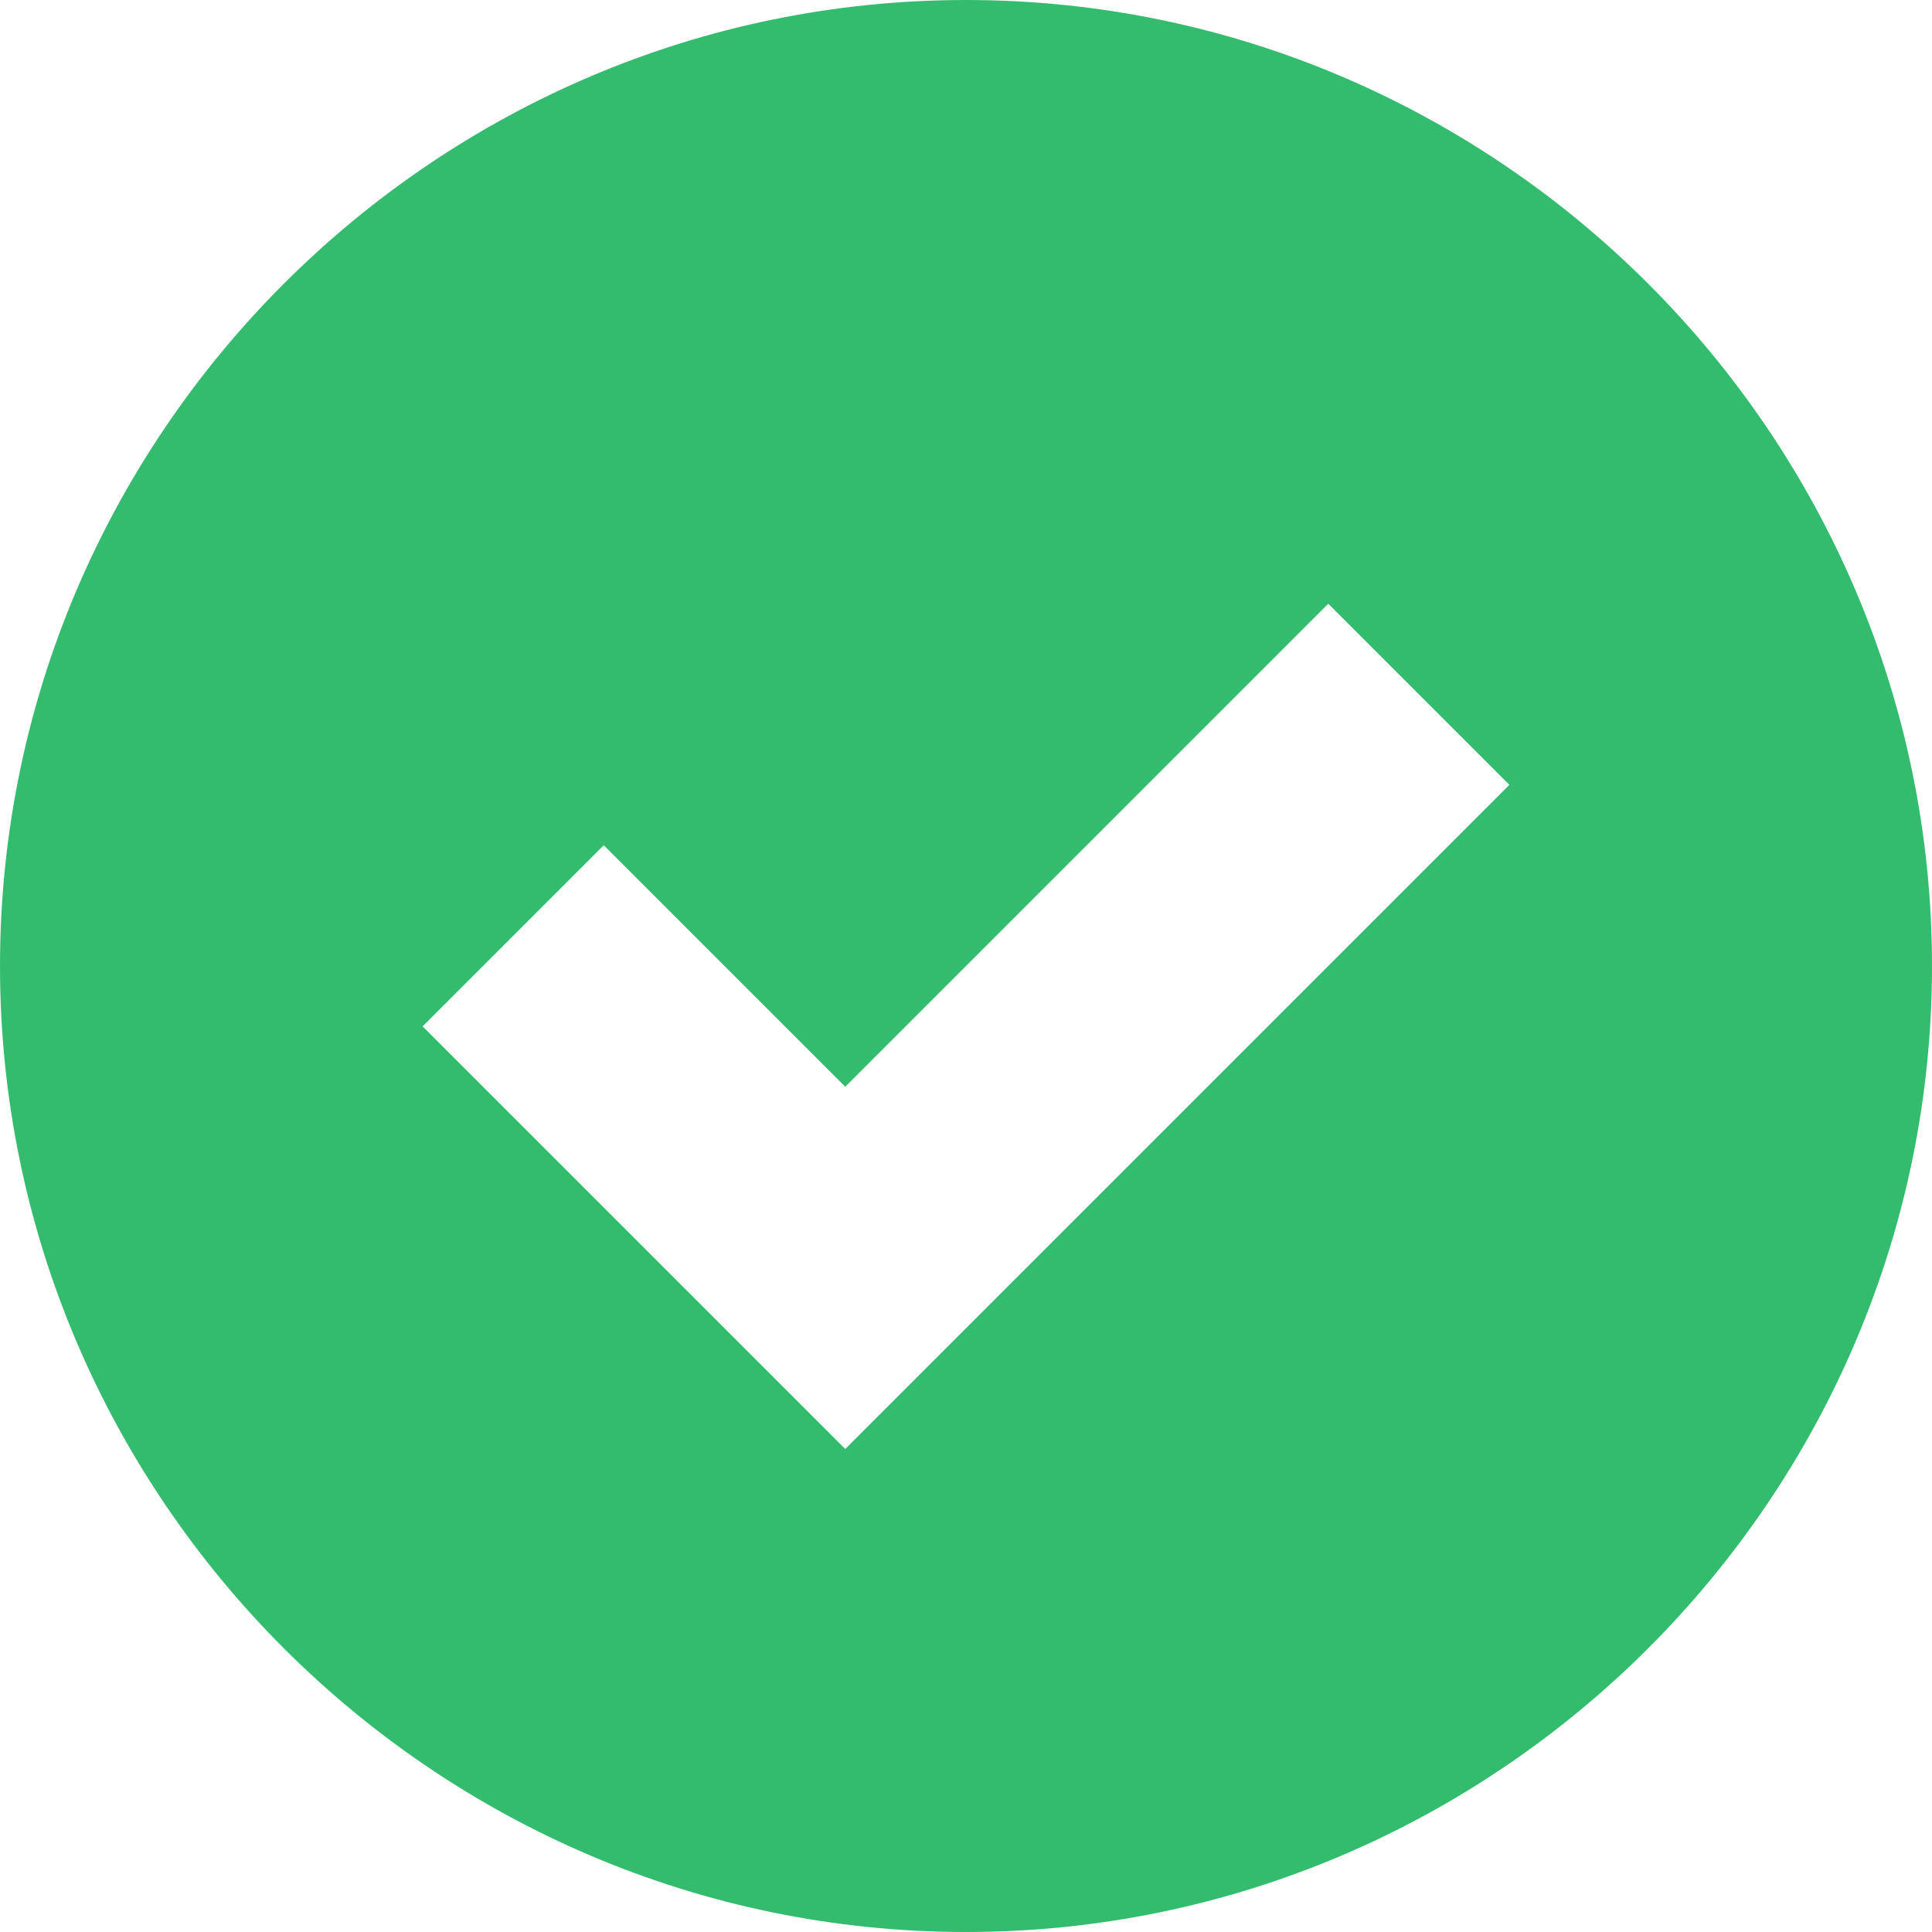
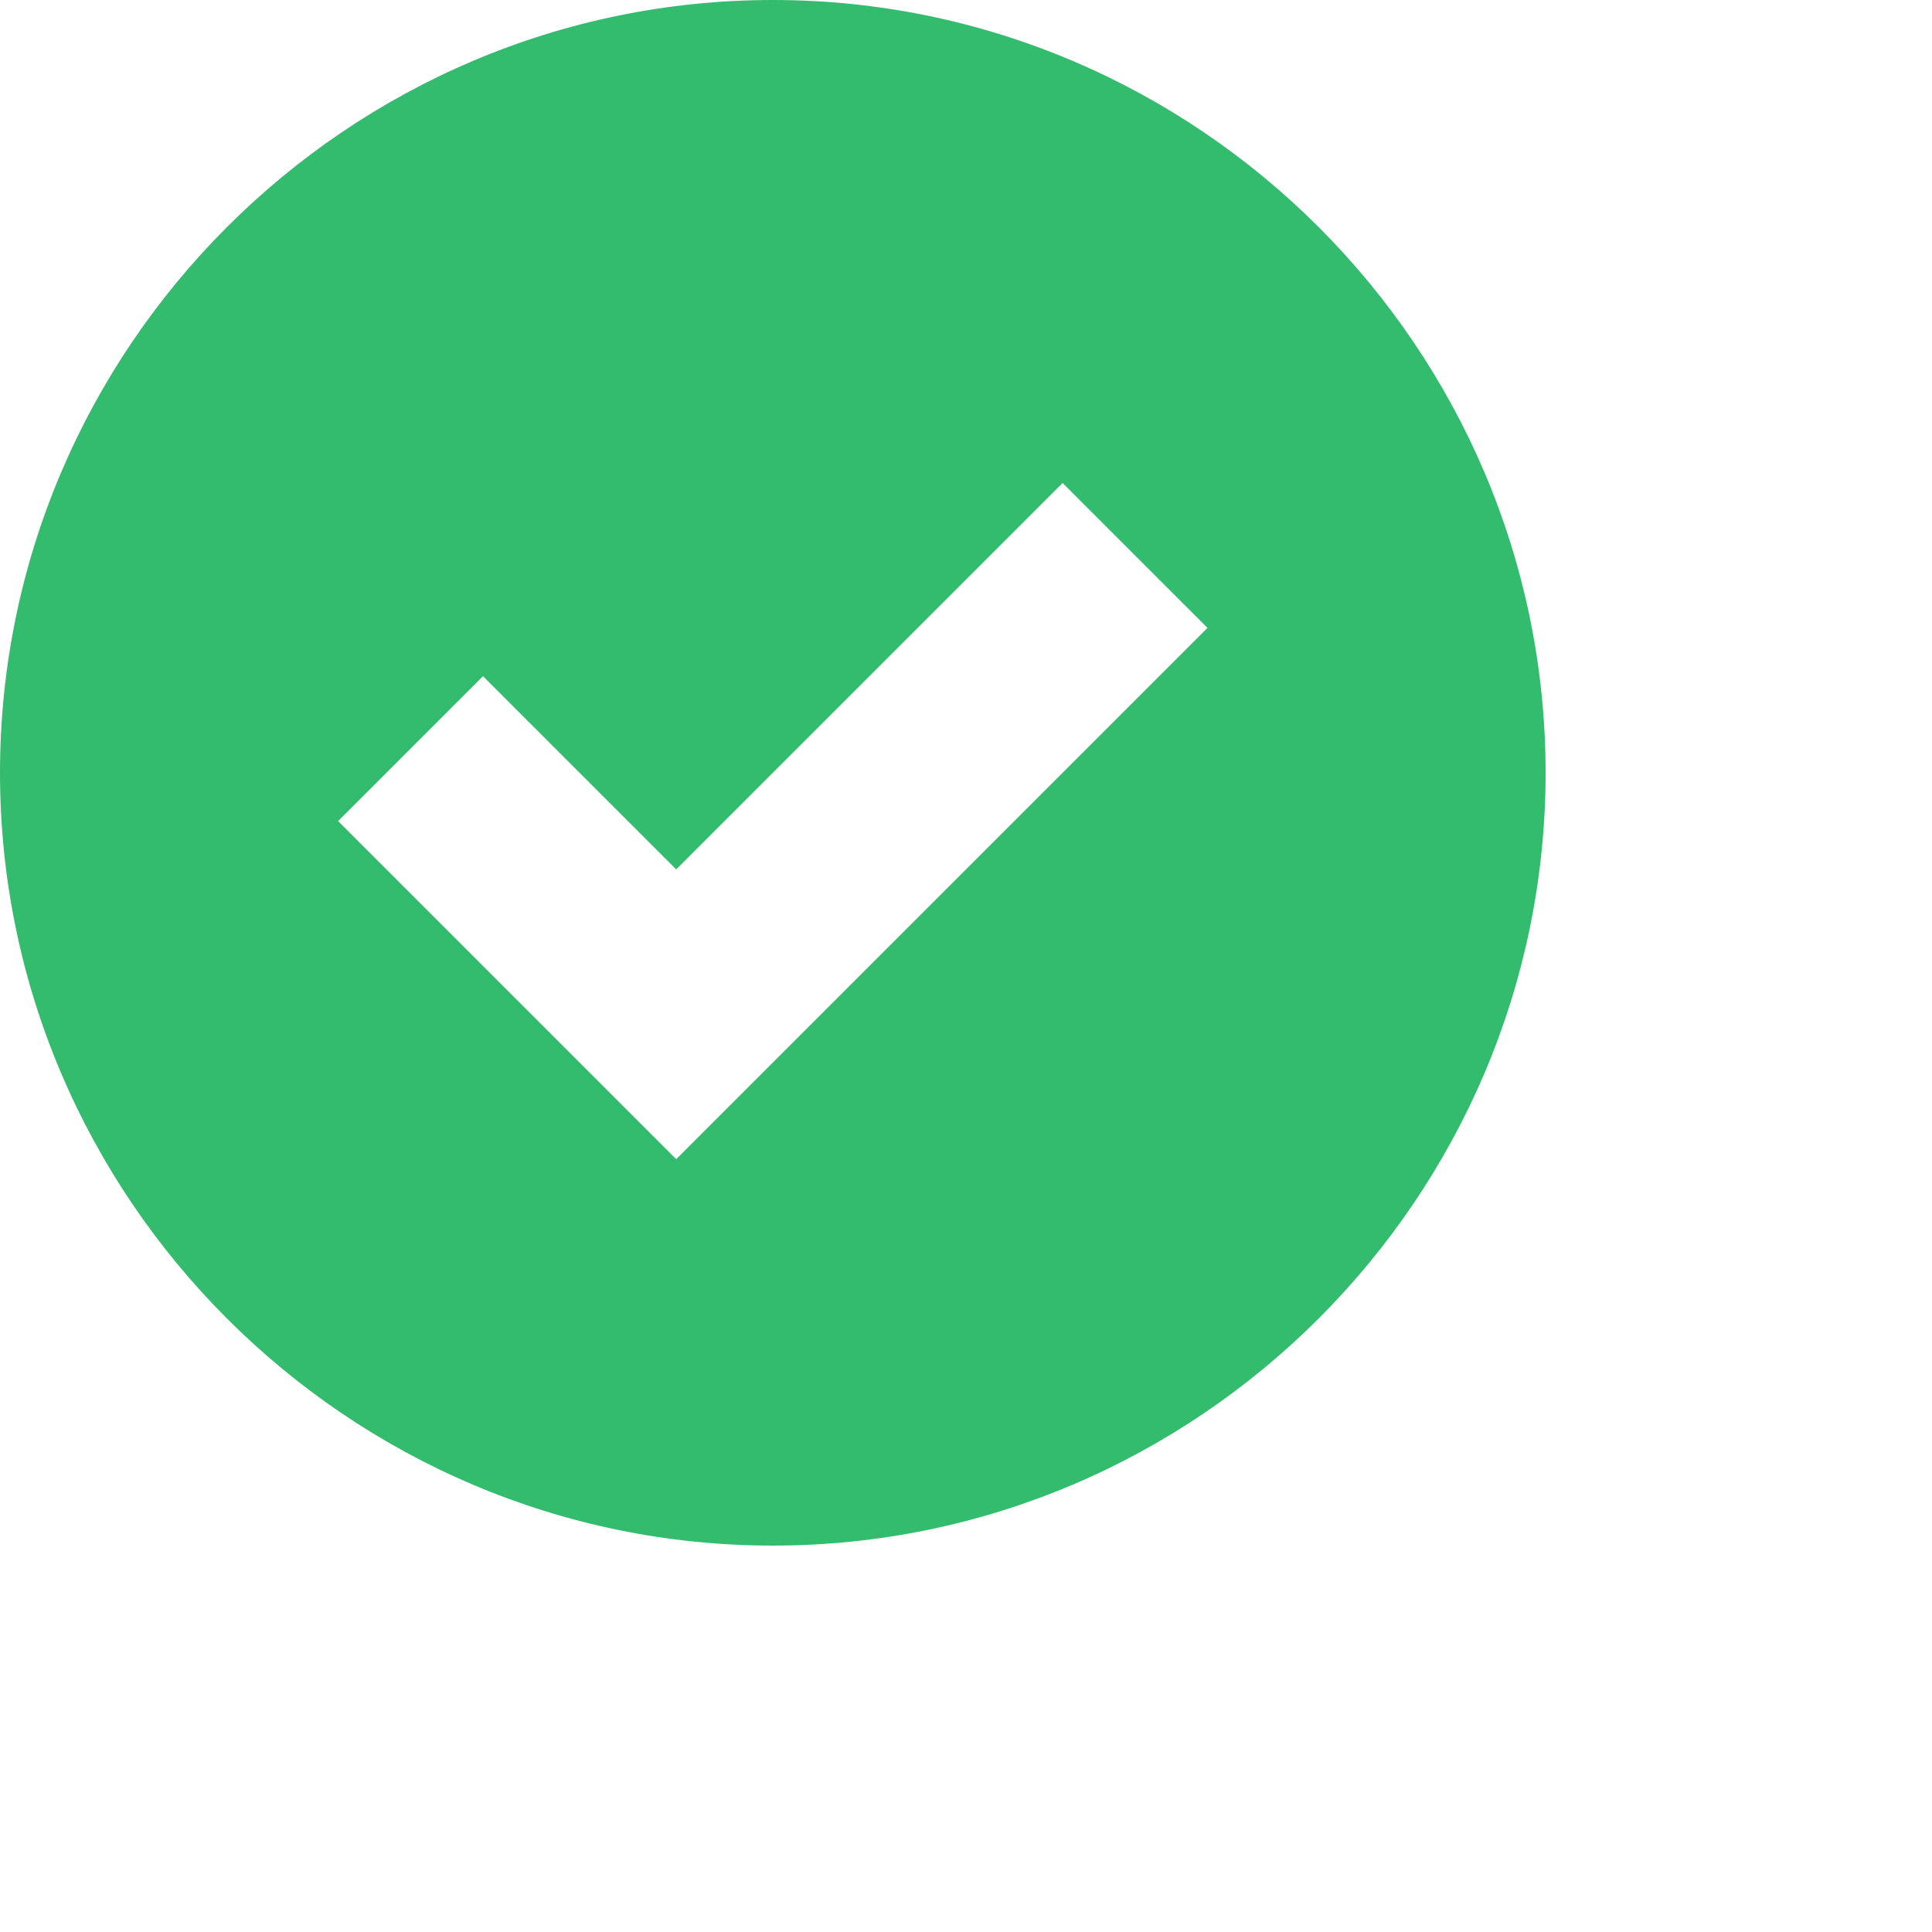
- <svg xmlns="http://www.w3.org/2000/svg" width="16" height="16">
+ <svg xmlns="http://www.w3.org/2000/svg" width="20" height="20">
  <g>
    <rect fill="none" id="canvas_background" height="19.391" width="19.391" y="-1" x="-1" />
  </g>
  <g>
    <path id="svg_1" fill="#34bc6e" d="m8,0c-4.4,0 -8,3.6 -8,8s3.6,8 8,8s8,-3.6 8,-8s-3.6,-8 -8,-8zm-1,12l-3.5,-3.5l1.5,-1.5l2,2l4,-4l1.5,1.5l-5.5,5.5z" />
  </g>
</svg>
